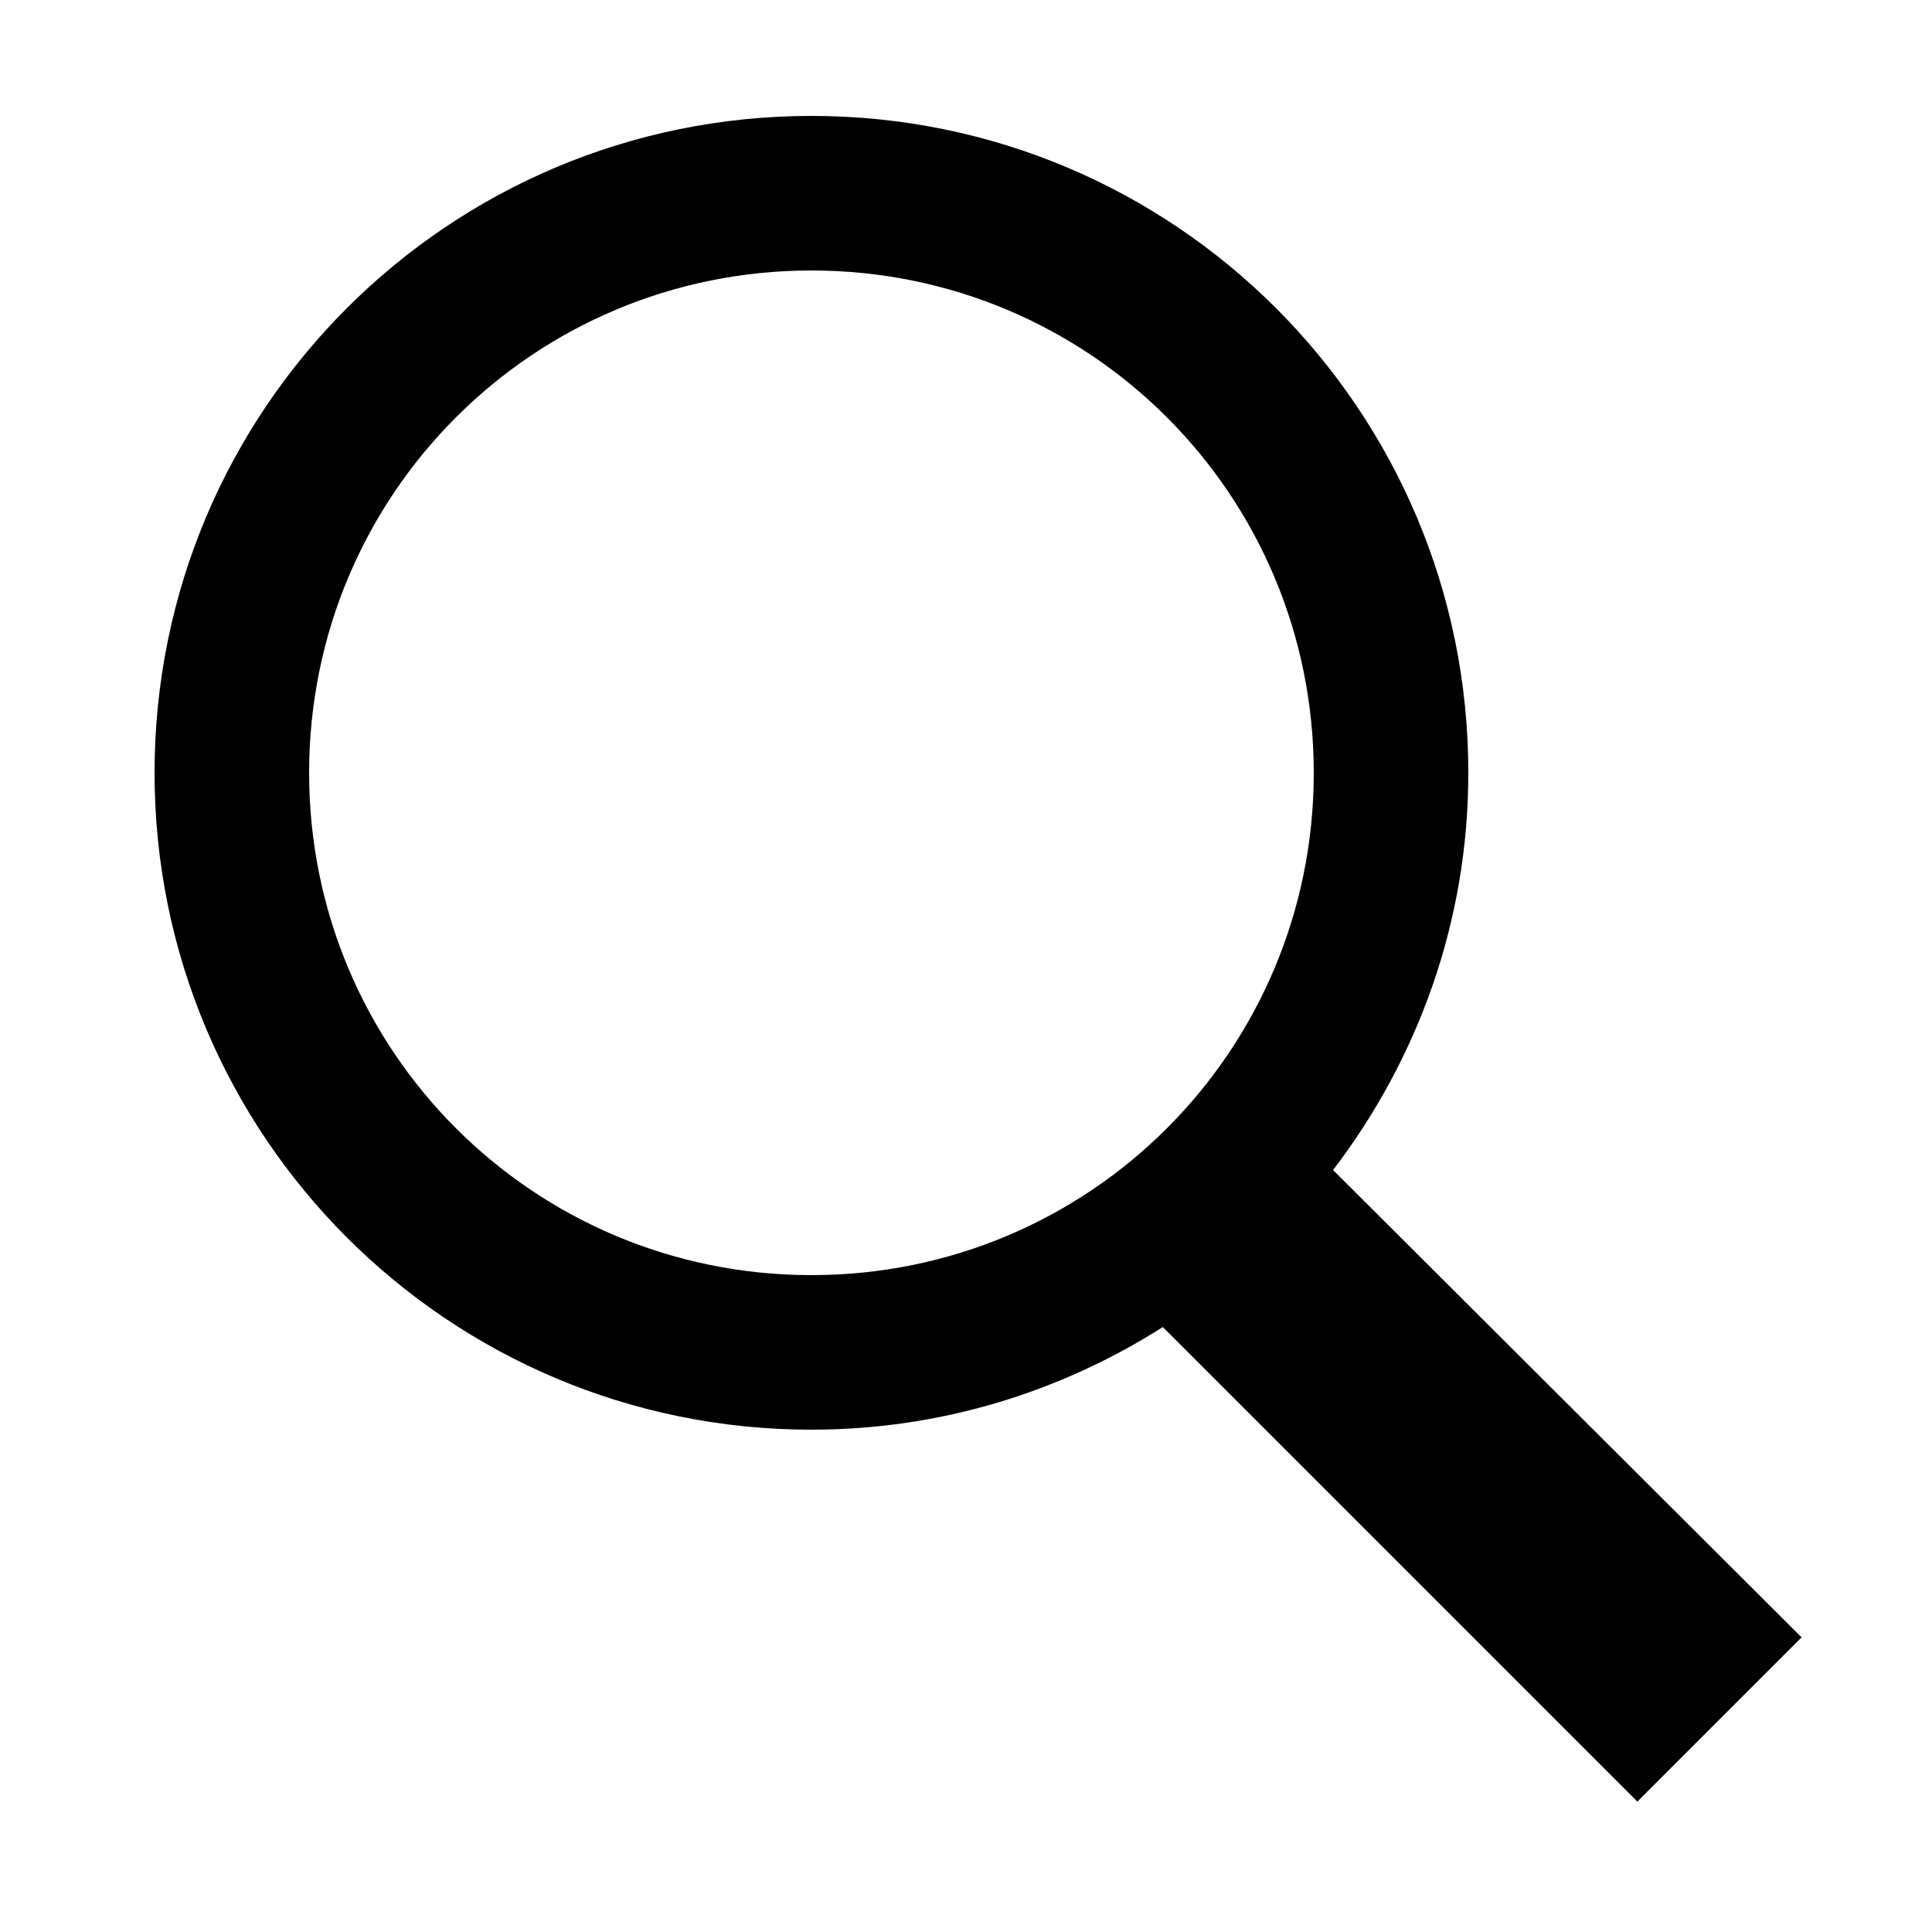
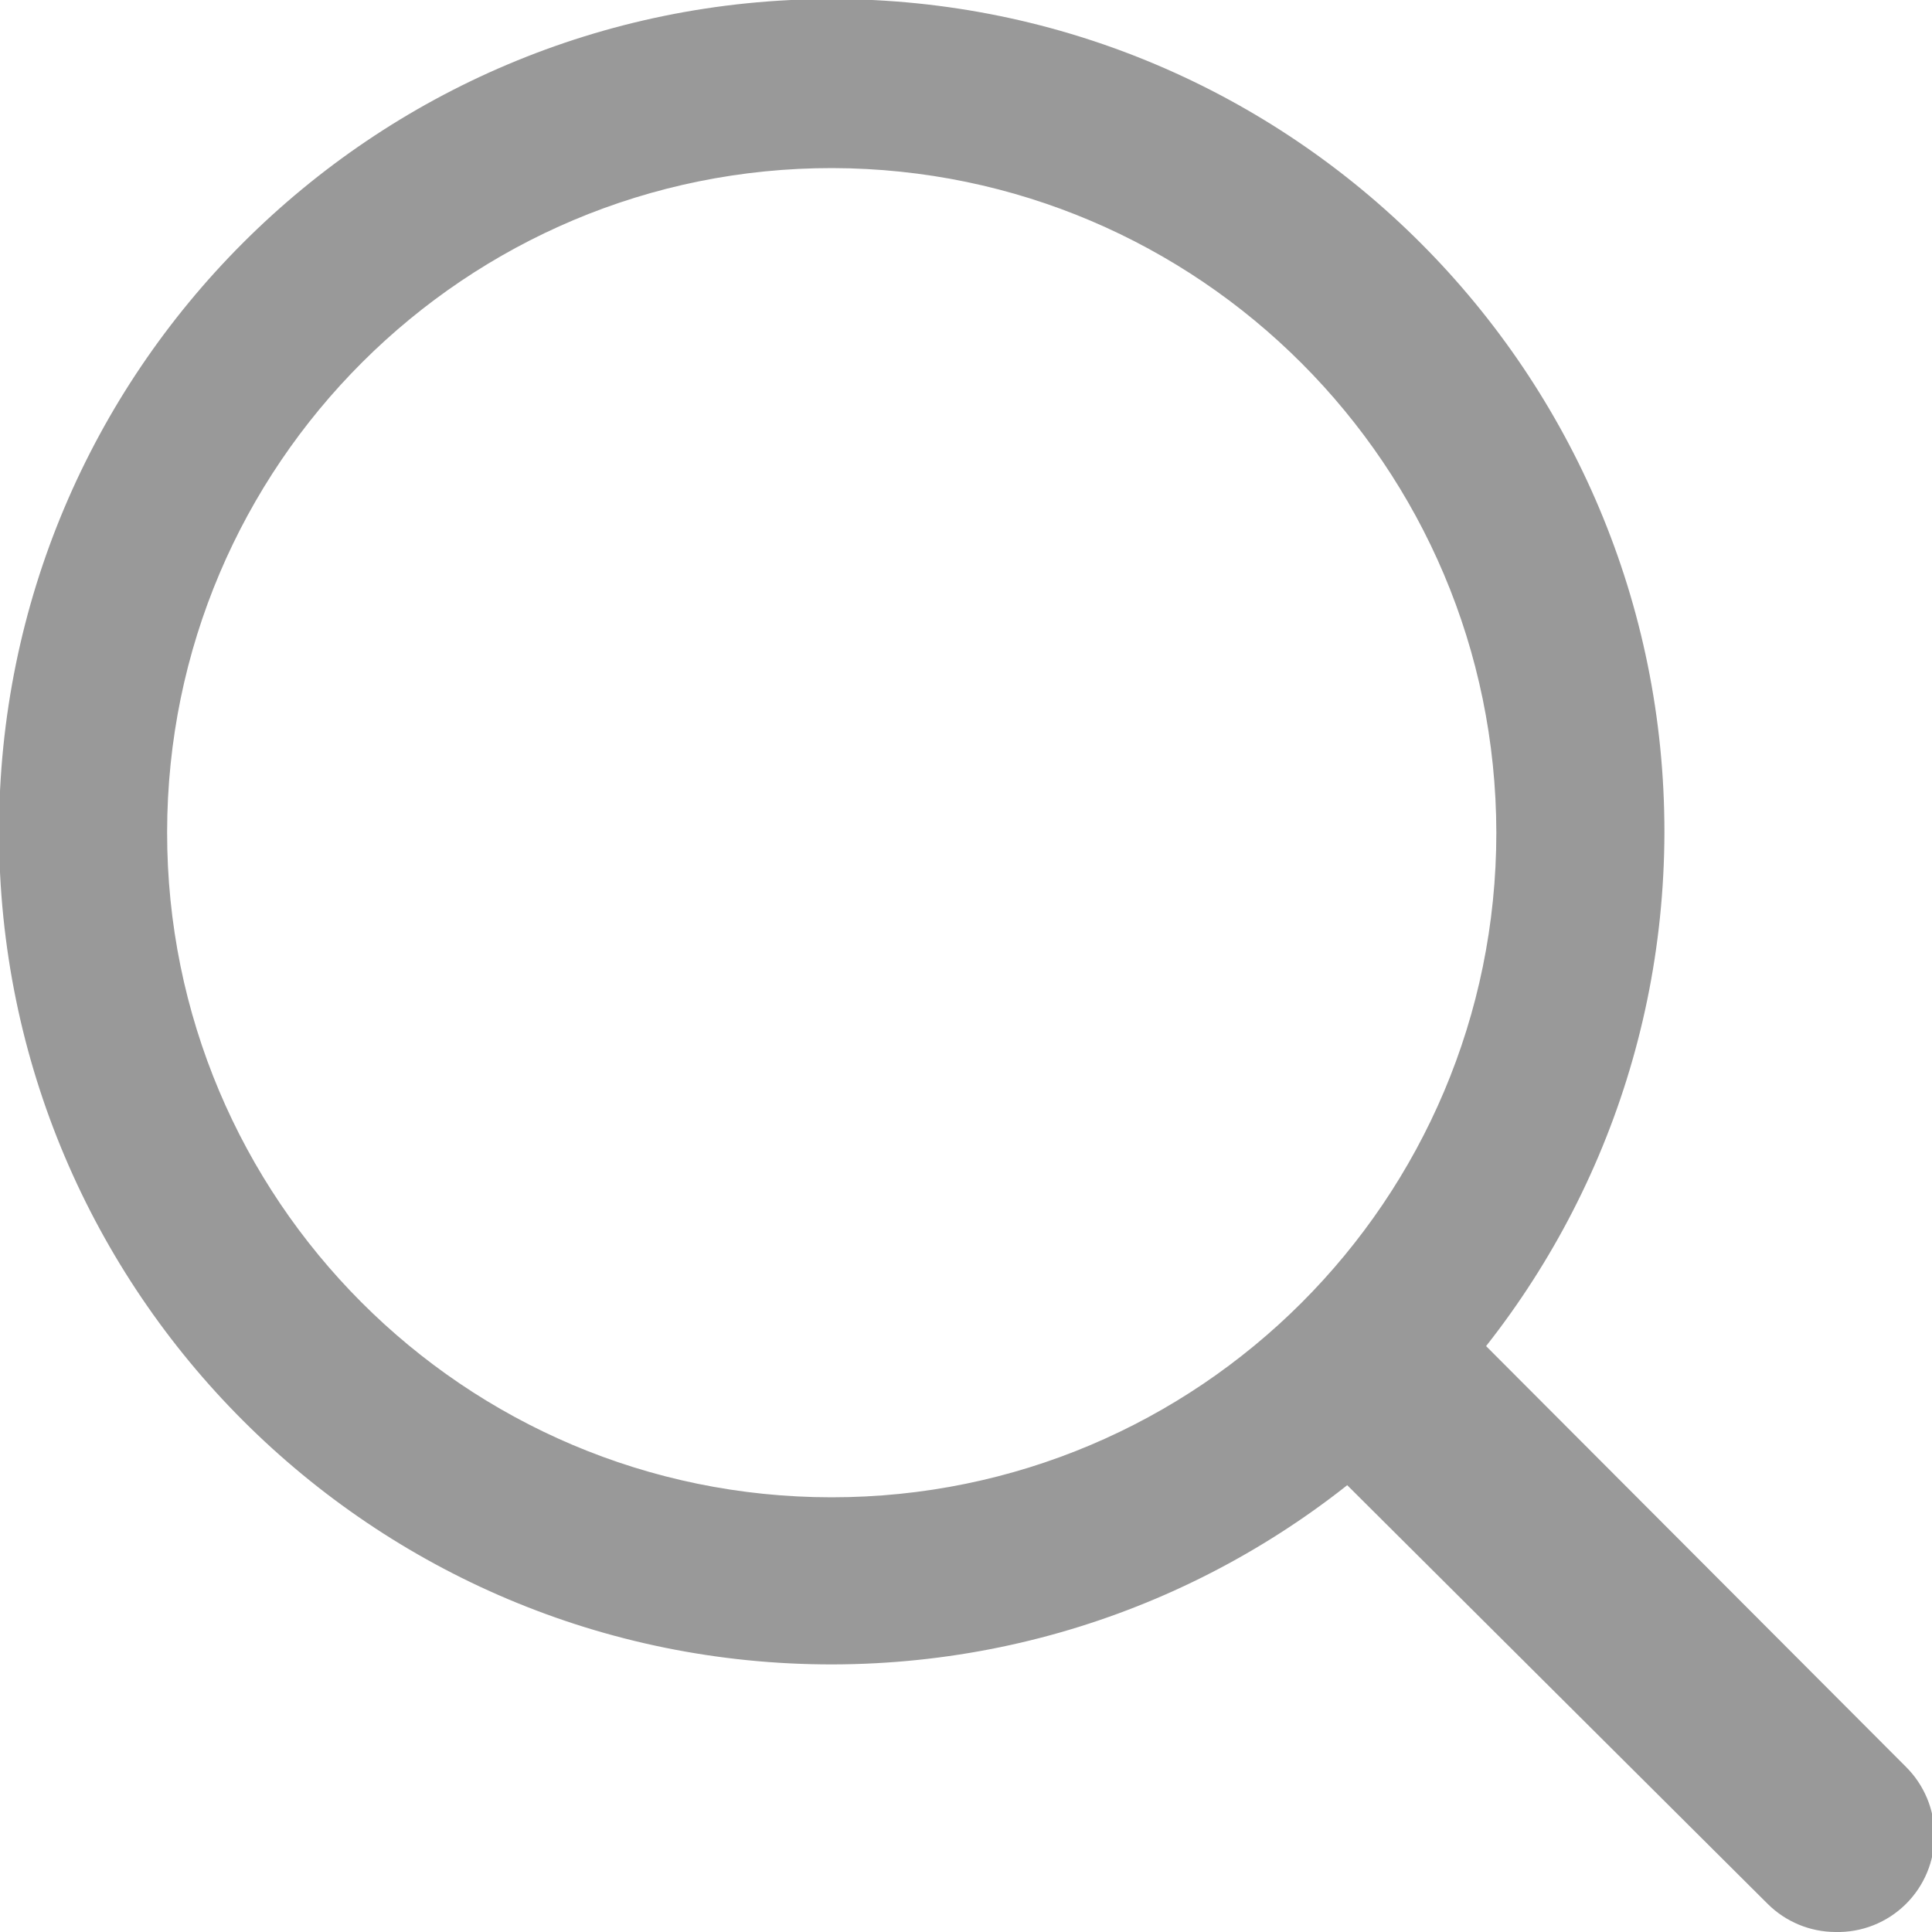
- <svg xmlns="http://www.w3.org/2000/svg" fill="#000000" viewBox="0 0 50 50" width="50px" height="50px">
-   <path d="M 21 3 C 11.602 3 4 10.602 4 20 C 4 29.398 11.602 37 21 37 C 24.355 37 27.461 36.016 30.094 34.344 L 42.375 46.625 L 46.625 42.375 L 34.5 30.281 C 36.68 27.422 38 23.879 38 20 C 38 10.602 30.398 3 21 3 Z M 21 7 C 28.199 7 34 12.801 34 20 C 34 27.199 28.199 33 21 33 C 13.801 33 8 27.199 8 20 C 8 12.801 13.801 7 21 7 Z" />
+ <svg xmlns="http://www.w3.org/2000/svg" viewBox="0 0 20 20">
+   <defs>
+     <style>.cls-1{fill:#999;}</style>
+   </defs>
+   <g id="Layer_2" data-name="Layer 2">
+     <g id="Layer_1-2" data-name="Layer 1">
+       <path class="cls-1" d="M8.62,17.23a8.62,8.62,0,1,1,8.61-8.61A8.63,8.63,0,0,1,8.62,17.23Zm0-15.49a6.88,6.88,0,1,0,6.87,6.88A6.89,6.89,0,0,0,8.62,1.74Z" />
+       <path class="cls-1" d="M19,20a1,1,0,0,1-.7-.29L13.57,15A1,1,0,0,1,15,13.55l4.73,4.74a1,1,0,0,1,0,1.42A1,1,0,0,1,19,20Z" />
+     </g>
+   </g>
</svg>
